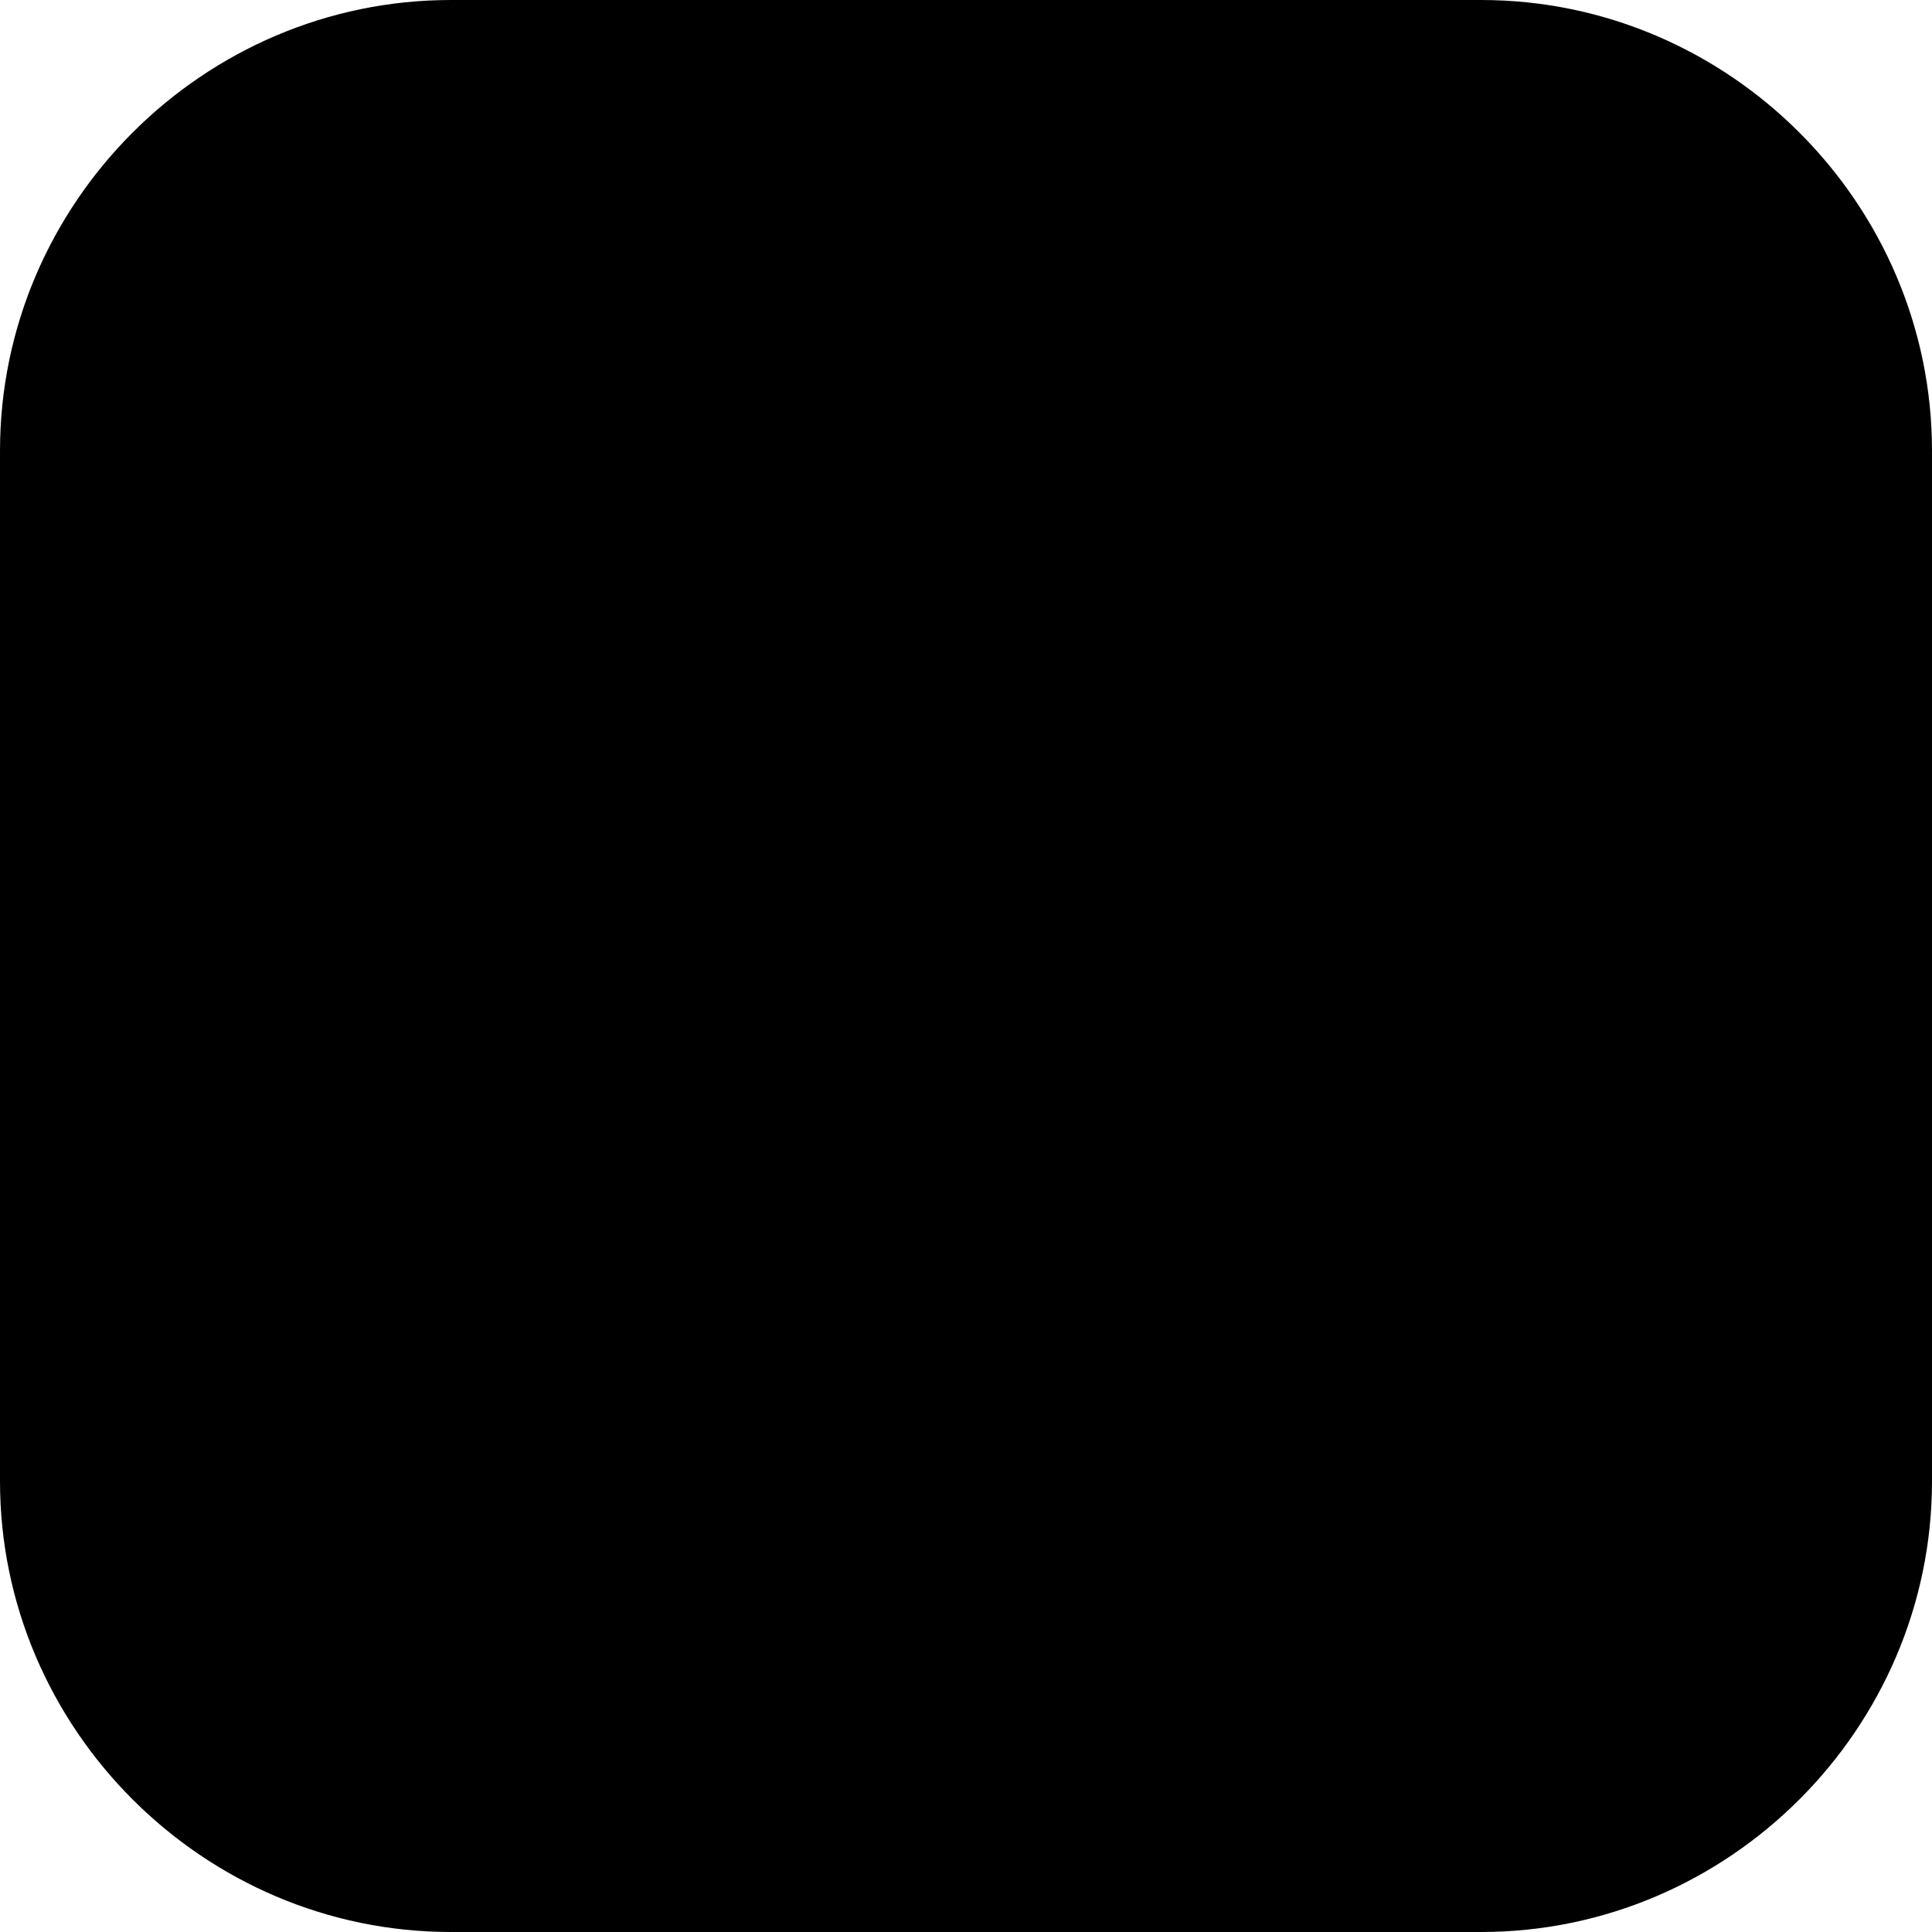
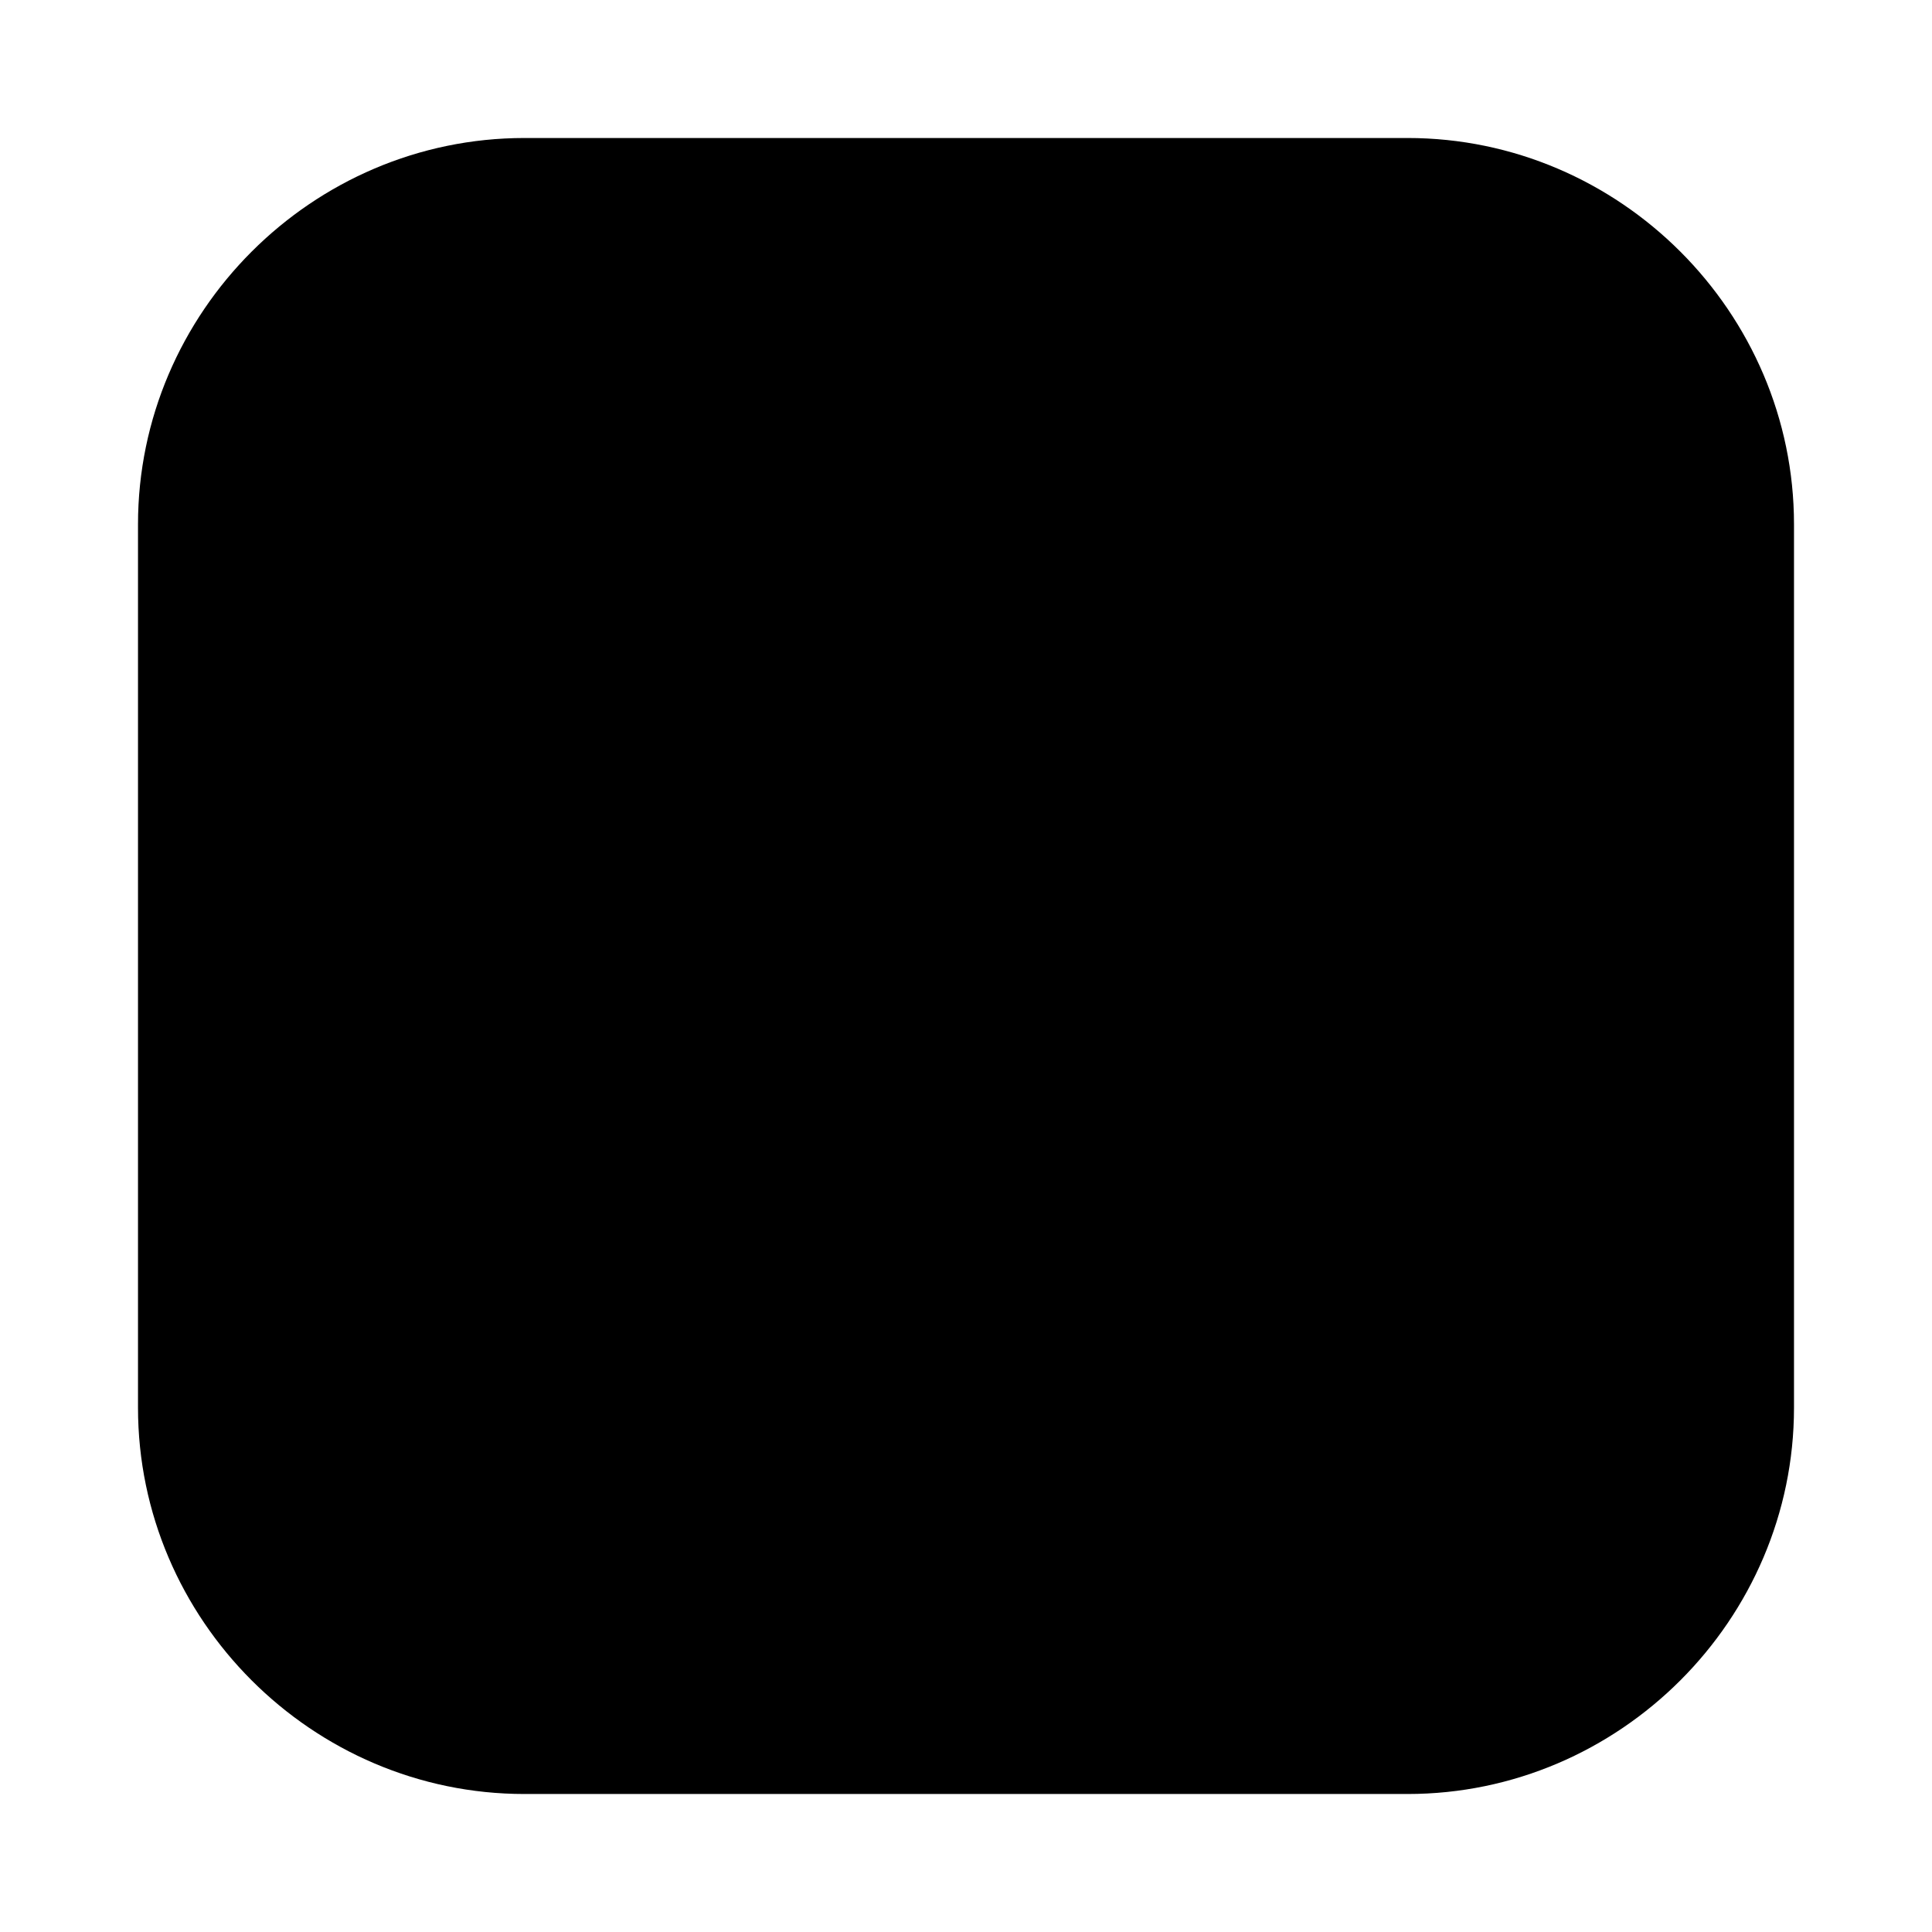
- <svg xmlns="http://www.w3.org/2000/svg" viewBox="0 0 600 600" version="1.1" id="svg9724" width="600" height="600">
+ <svg xmlns="http://www.w3.org/2000/svg" viewBox="0 0 700 700" version="1.1" id="svg9724" width="700" height="700">
  <defs id="defs9728" />
  <g id="g10449" transform="matrix(0.9517321,0,0,0.9511579,13.90117,12.16879)" style="stroke-width:1.051">
    <g id="path10026" transform="matrix(1.380755,0,0,1.270089,273.6001,263.9977)" />
    <g id="g11314" transform="matrix(1.50923,0,0,1.395555,36.77405,-9.450393)" style="stroke-width:50.695" />
-     <path style="color:#000000;fill:#000000;stroke-linecap:round;stroke-linejoin:round;-inkscape-stroke:none;paint-order:stroke fill markers" d="m 132.506,-12.793 c -80.787,0 -147.111,66.381 -147.111,147.176 v 336.457 c 0,80.795 66.324,147.176 147.111,147.176 h 336.205 c 80.787,0 147.113,-66.381 147.113,-147.176 V 134.383 c 0,-80.795 -66.326,-147.176 -147.113,-147.176 z" id="rect1334" />
+     <path style="color:#000000;fill:#000000;stroke-linecap:round;stroke-linejoin:round;-inkscape-stroke:none;paint-order:stroke fill markers" d="m 185.041,39.775 c -80.787,0 -147.111,66.381 -147.111,147.176 v 336.457 c 0,80.795 66.324,147.176 147.111,147.176 h 336.205 c 80.787,0 147.113,-66.381 147.113,-147.176 V 186.95 c 0,-80.795 -66.326,-147.176 -147.113,-147.176 z" id="rect1334" />
  </g>
</svg>
